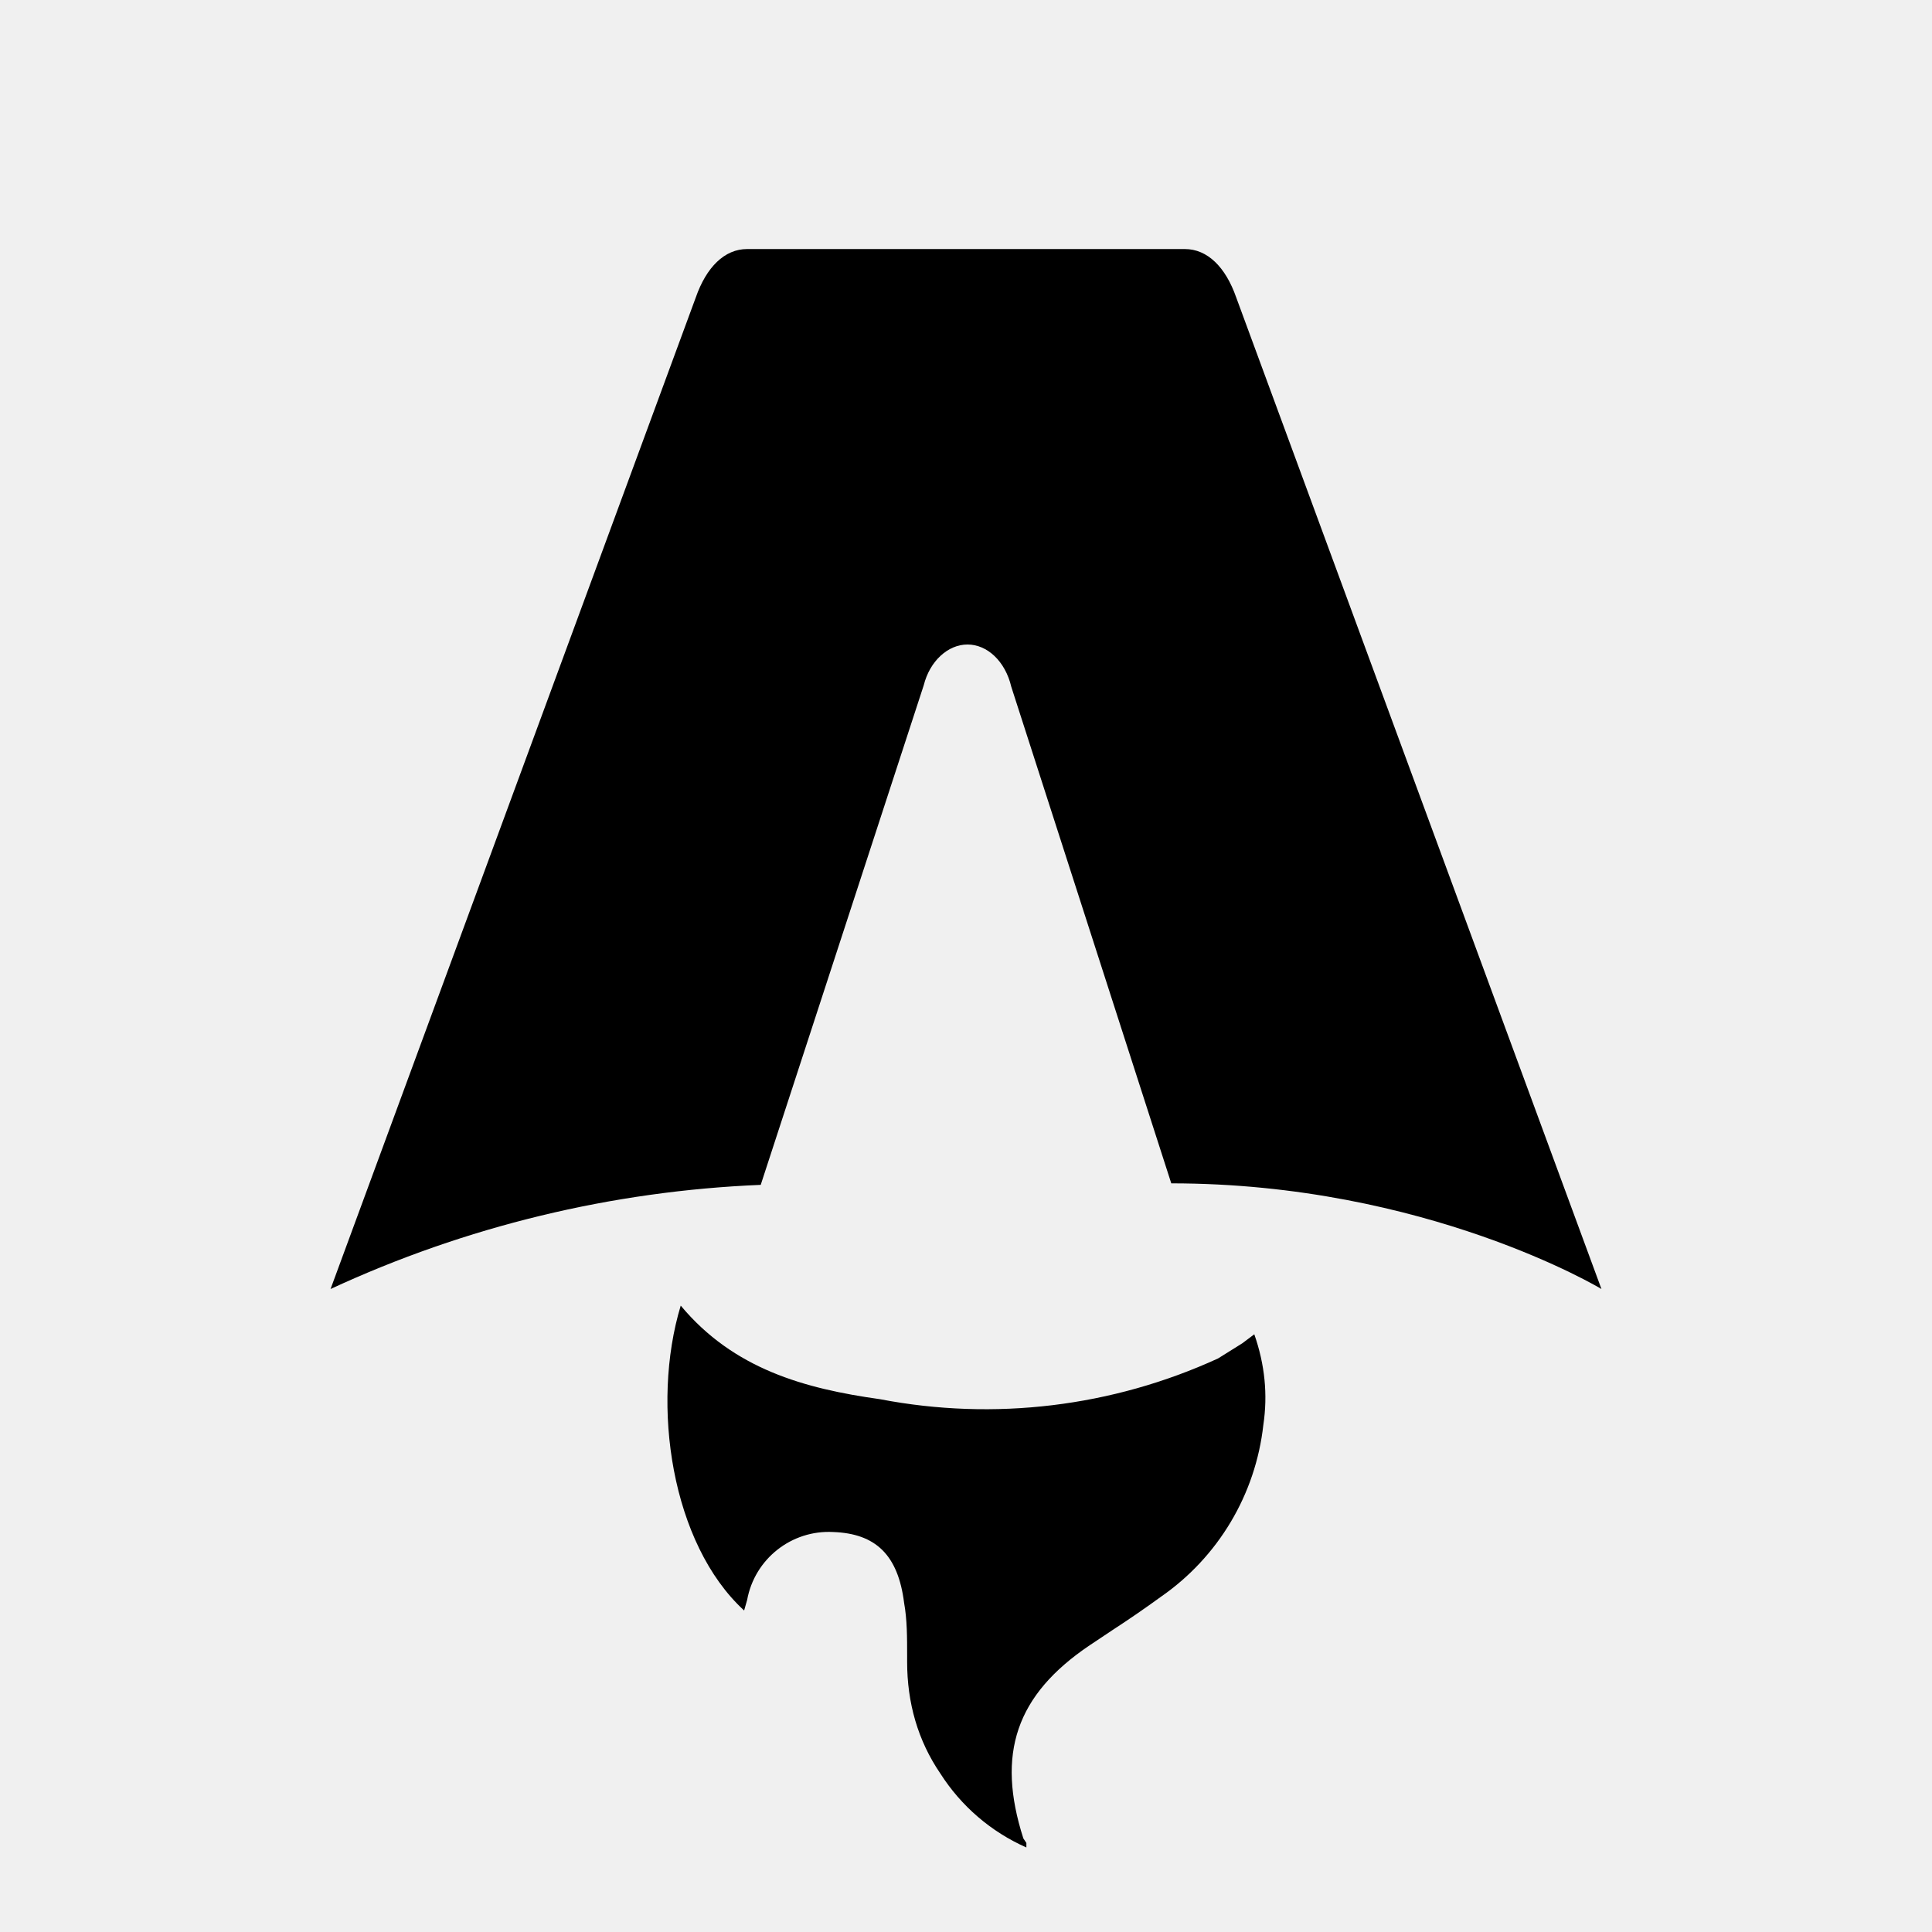
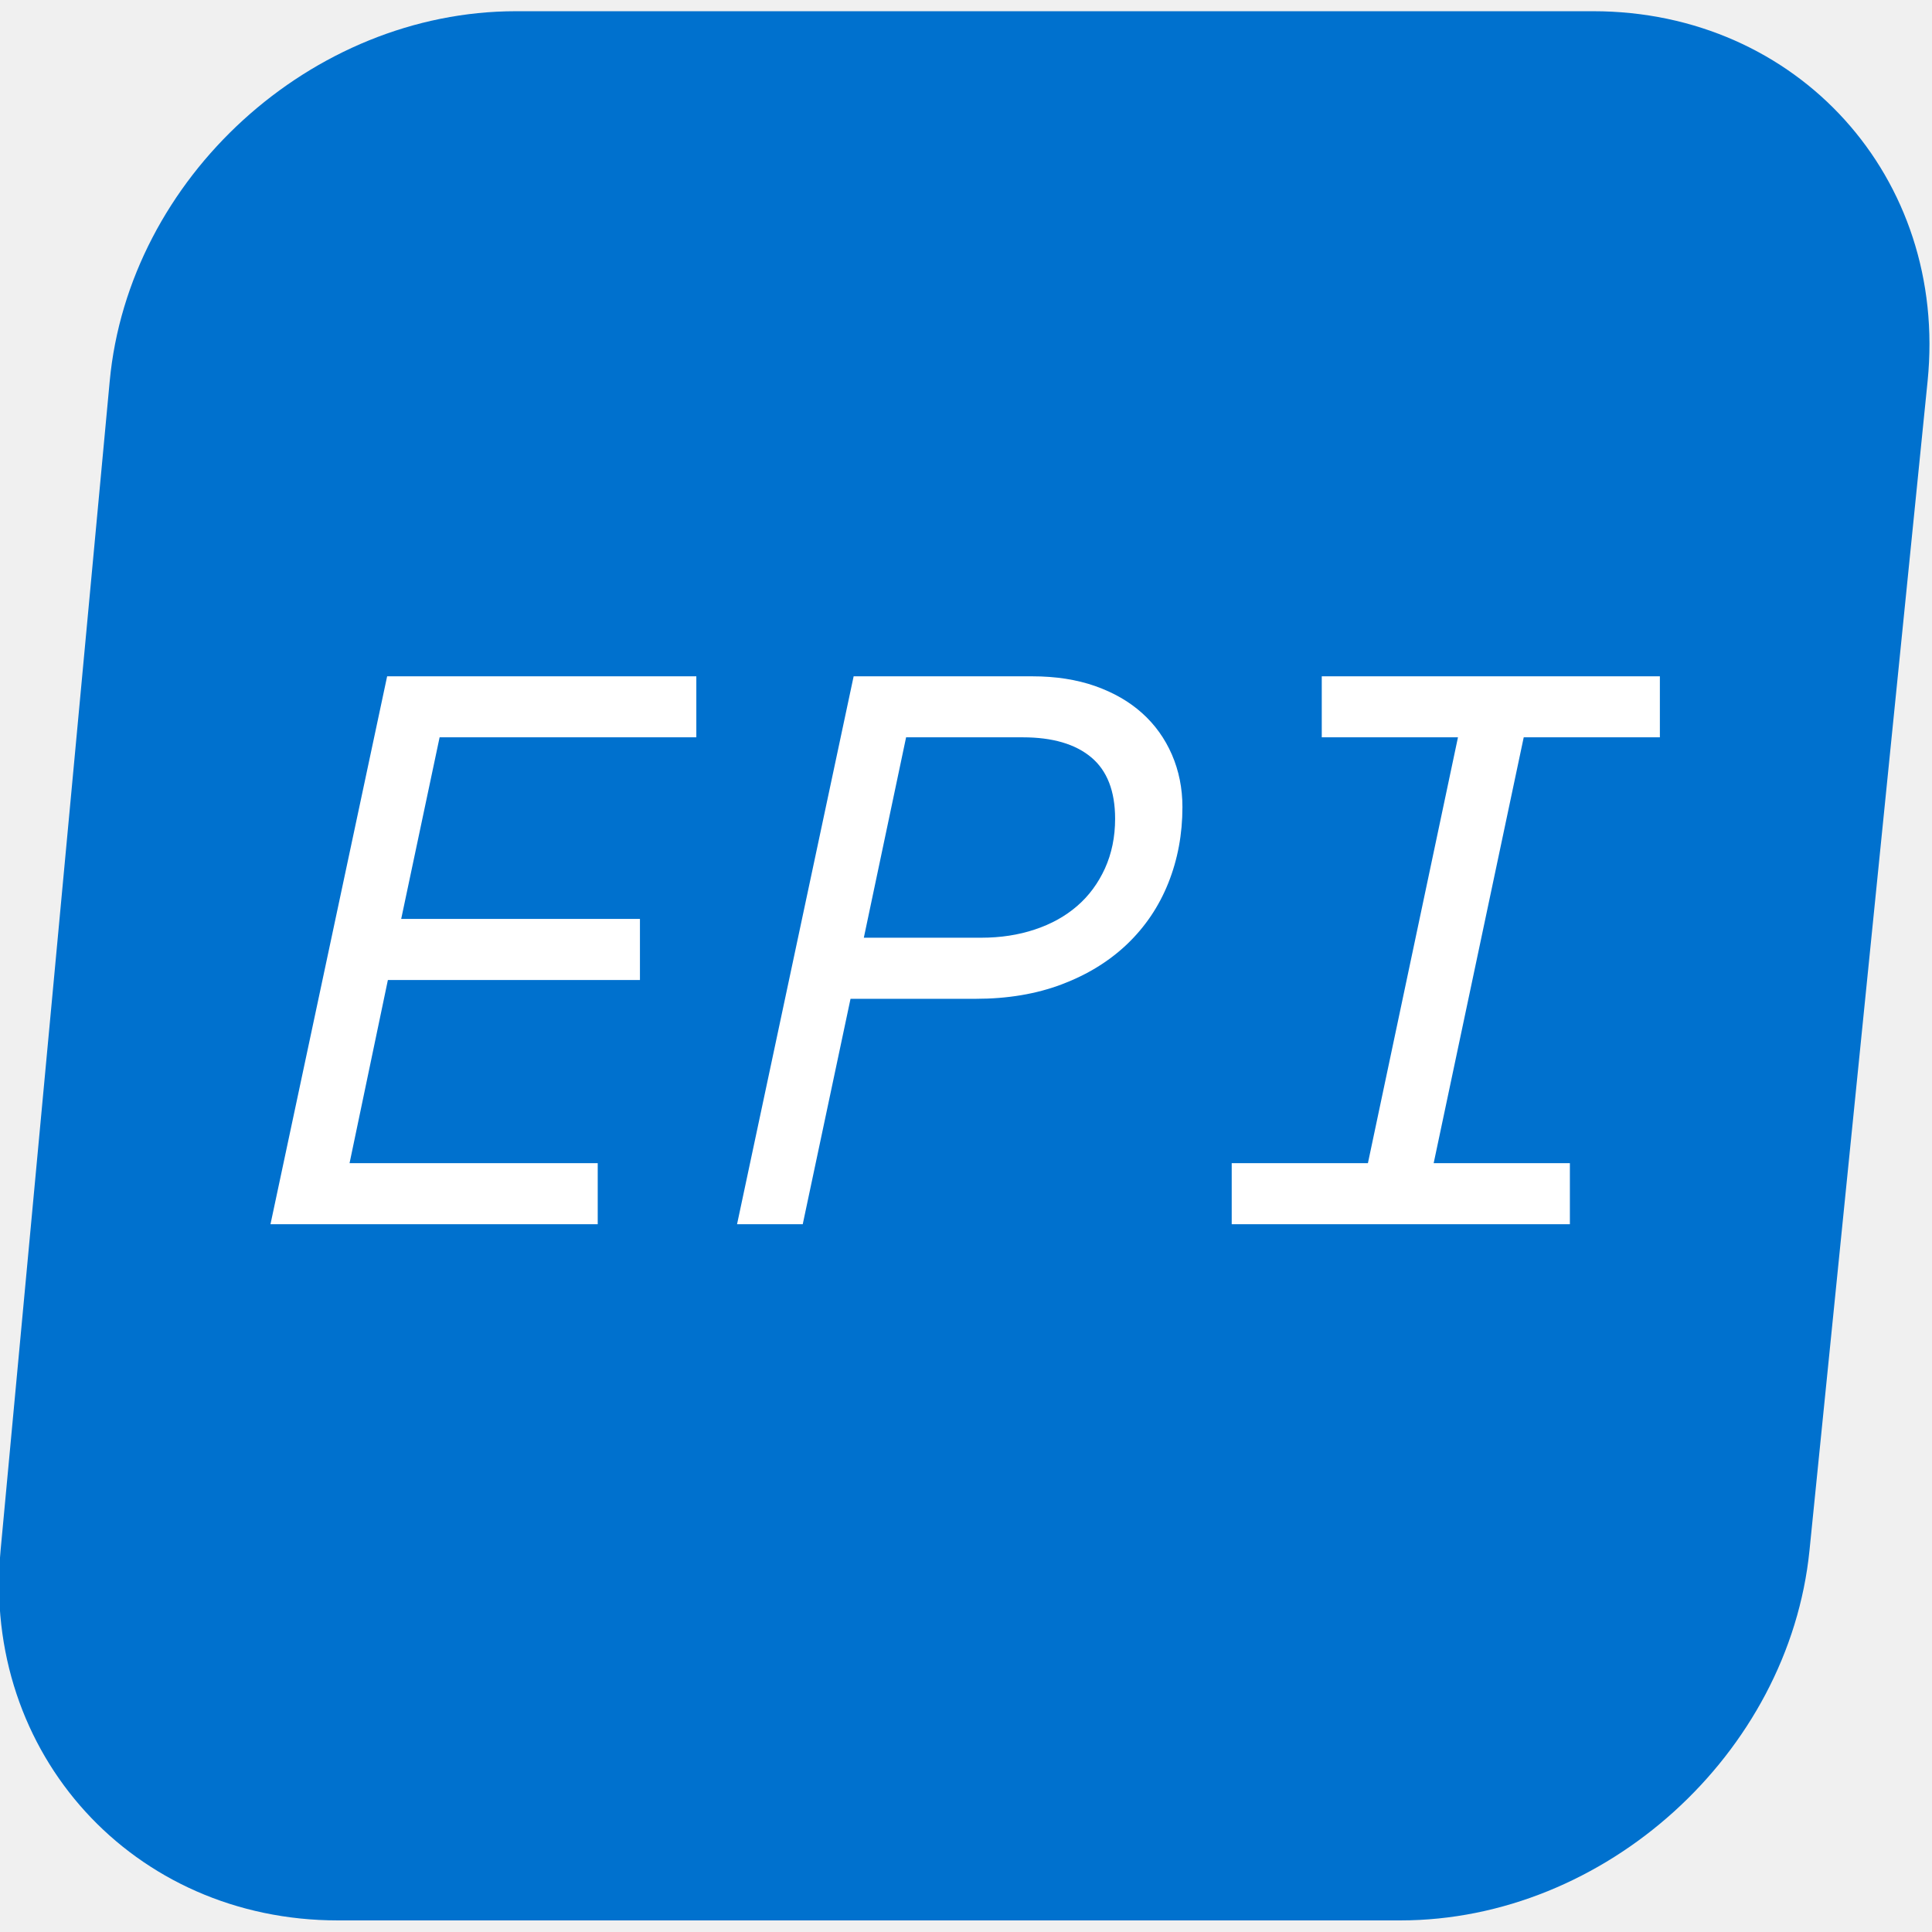
- <svg xmlns="http://www.w3.org/2000/svg" fill="none" viewBox="0 0 128 128">
-   <path d="M50.4 78.5a75.1 75.1 0 0 0-28.5 6.9l24.2-65.7c.7-2 1.9-3.2 3.4-3.2h29c1.5 0 2.7 1.2 3.4 3.2l24.2 65.7s-11.6-7-28.5-7L67 45.5c-.4-1.7-1.6-2.8-2.9-2.8-1.3 0-2.5 1.1-2.9 2.7L50.4 78.5Zm-1.1 28.2Zm-4.2-20.2c-2 6.6-.6 15.8 4.2 20.2a17.5 17.5 0 0 1 .2-.7 5.5 5.5 0 0 1 5.7-4.5c2.8.1 4.3 1.5 4.7 4.7.2 1.1.2 2.3.2 3.5v.4c0 2.7.7 5.2 2.2 7.4a13 13 0 0 0 5.7 4.9v-.3l-.2-.3c-1.8-5.6-.5-9.5 4.4-12.8l1.5-1a73 73 0 0 0 3.2-2.2 16 16 0 0 0 6.8-11.4c.3-2 .1-4-.6-6l-.8.6-1.6 1a37 37 0 0 1-22.4 2.7c-5-.7-9.7-2-13.2-6.2Z" />
-   <style>
-         path { fill: #000; }
-         @media (prefers-color-scheme: dark) {
-             path { fill: #FFF; }
-         }
-     </style>
+ <svg xmlns="http://www.w3.org/2000/svg" viewBox="0 0 512 512" width="512" height="512" role="img" aria-label="Protex EPI">
+   <g transform="translate(0,2.810) scale(4.683926) translate(-416.560,-67.110)">
+     <path fill="#0071CE" fill-rule="nonzero" d="M 518.938 154.234 C 517.773 165.742 507.359 175.164 495.789 175.164 L 435.676 175.164 C 424.105 175.164 415.52 165.738 416.594 154.219 L 422.766 88.09 C 423.836 76.57 434.184 67.145 445.754 67.145 L 506.699 67.145 C 518.27 67.145 526.781 76.562 525.621 88.074 Z M 518.938 154.234 " />
+   </g>
+   <g transform="translate(71.680,179.128) scale(4.236754) translate(-200.730,-196.230)" fill="#FFFFFF" fill-rule="nonzero">
+     <path d="M 208.027 196.254 L 227.367 196.254 L 227.367 200.07 L 211.309 200.07 L 208.906 211.43 L 223.84 211.43 L 223.84 215.25 L 208.074 215.25 L 205.676 226.707 L 221.199 226.707 L 221.199 230.527 L 200.73 230.527 Z M 208.027 196.254 " />
+     <path d="M 237.844 212.605 L 245.188 212.605 C 246.395 212.605 247.516 212.434 248.543 212.09 C 249.57 211.75 250.453 211.258 251.188 210.621 C 251.922 209.988 252.5 209.203 252.926 208.273 C 253.348 207.34 253.562 206.305 253.562 205.164 C 253.562 203.434 253.062 202.152 252.066 201.32 C 251.07 200.488 249.645 200.07 247.785 200.07 L 240.488 200.07 Z M 237.012 216.426 L 234.023 230.527 L 229.914 230.527 L 237.207 196.254 L 248.371 196.254 C 249.84 196.254 251.152 196.457 252.312 196.863 C 253.473 197.273 254.449 197.836 255.25 198.555 C 256.051 199.273 256.672 200.137 257.113 201.148 C 257.551 202.16 257.773 203.254 257.773 204.43 C 257.773 206.129 257.477 207.711 256.891 209.18 C 256.305 210.648 255.445 211.922 254.32 213 C 253.195 214.074 251.832 214.914 250.23 215.52 C 248.633 216.125 246.836 216.426 244.848 216.426 Z M 237.012 216.426 " />
+     <path d="M 266.488 196.254 L 287.637 196.254 L 287.637 200.07 L 279.121 200.07 L 273.488 226.707 L 282.008 226.707 L 282.008 230.527 L 260.855 230.527 L 260.855 226.707 L 269.375 226.707 L 275.008 200.07 L 266.488 200.07 Z M 266.488 196.254 " />
+   </g>
</svg>
